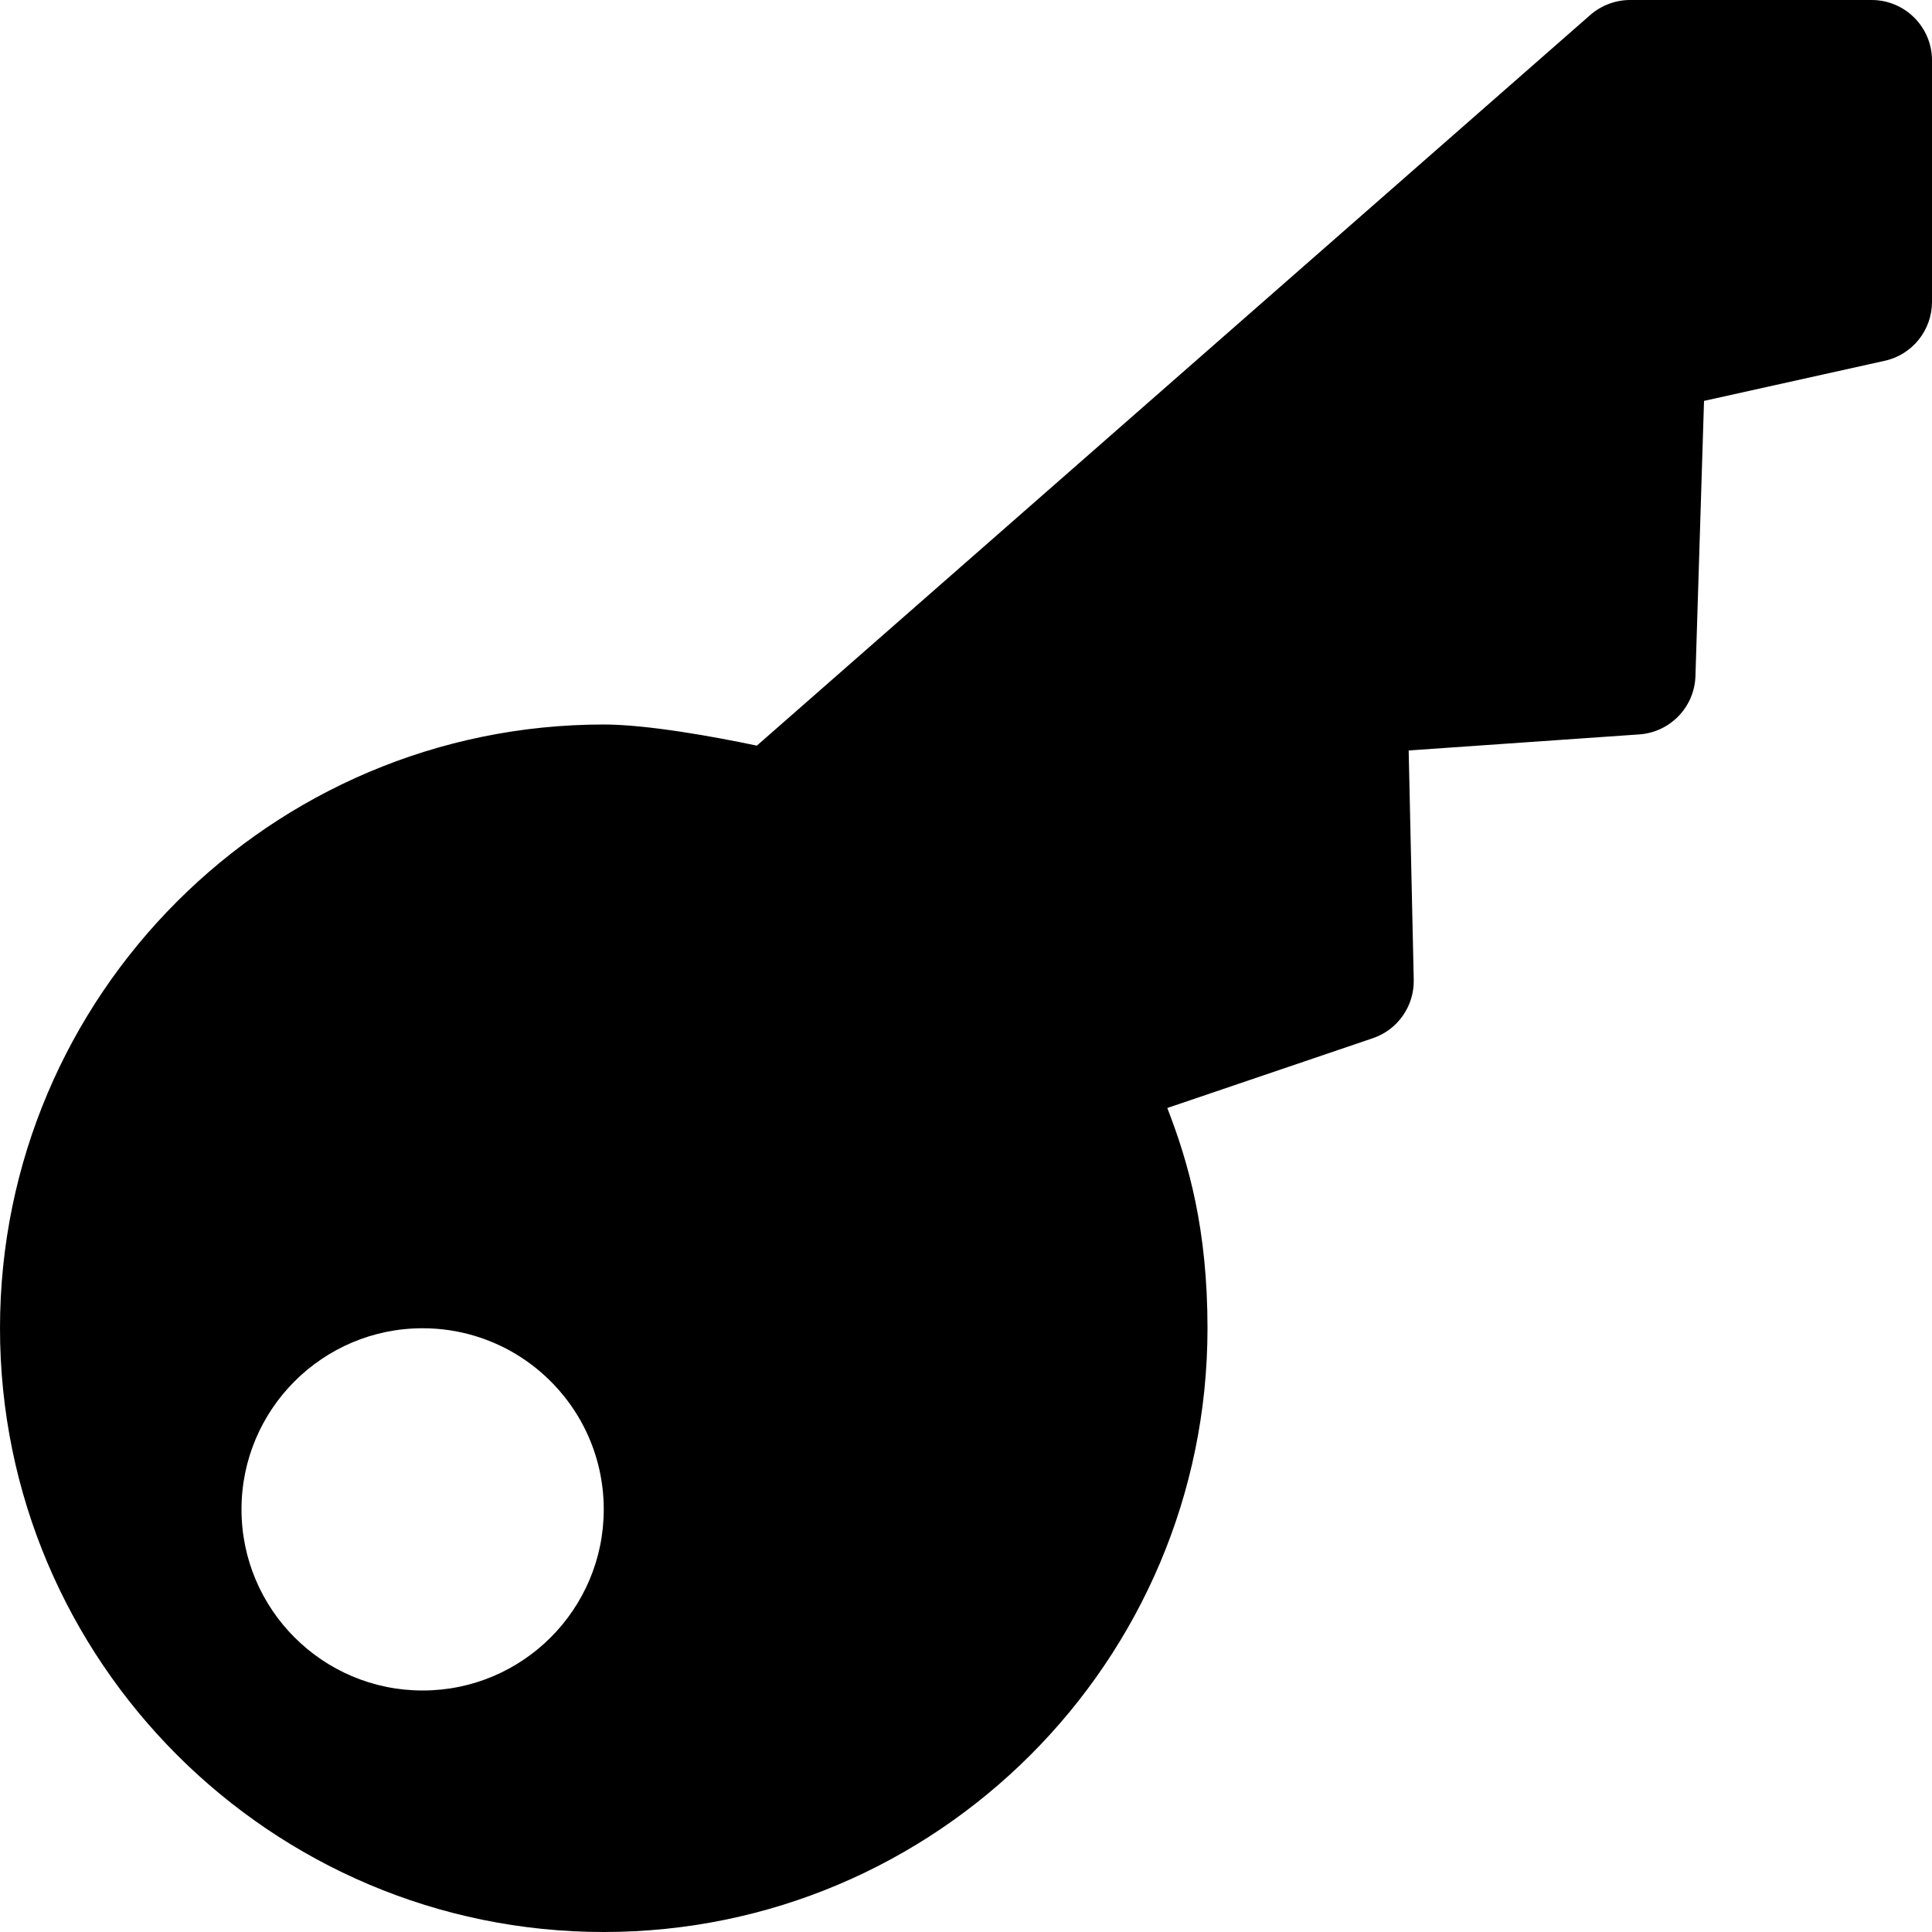
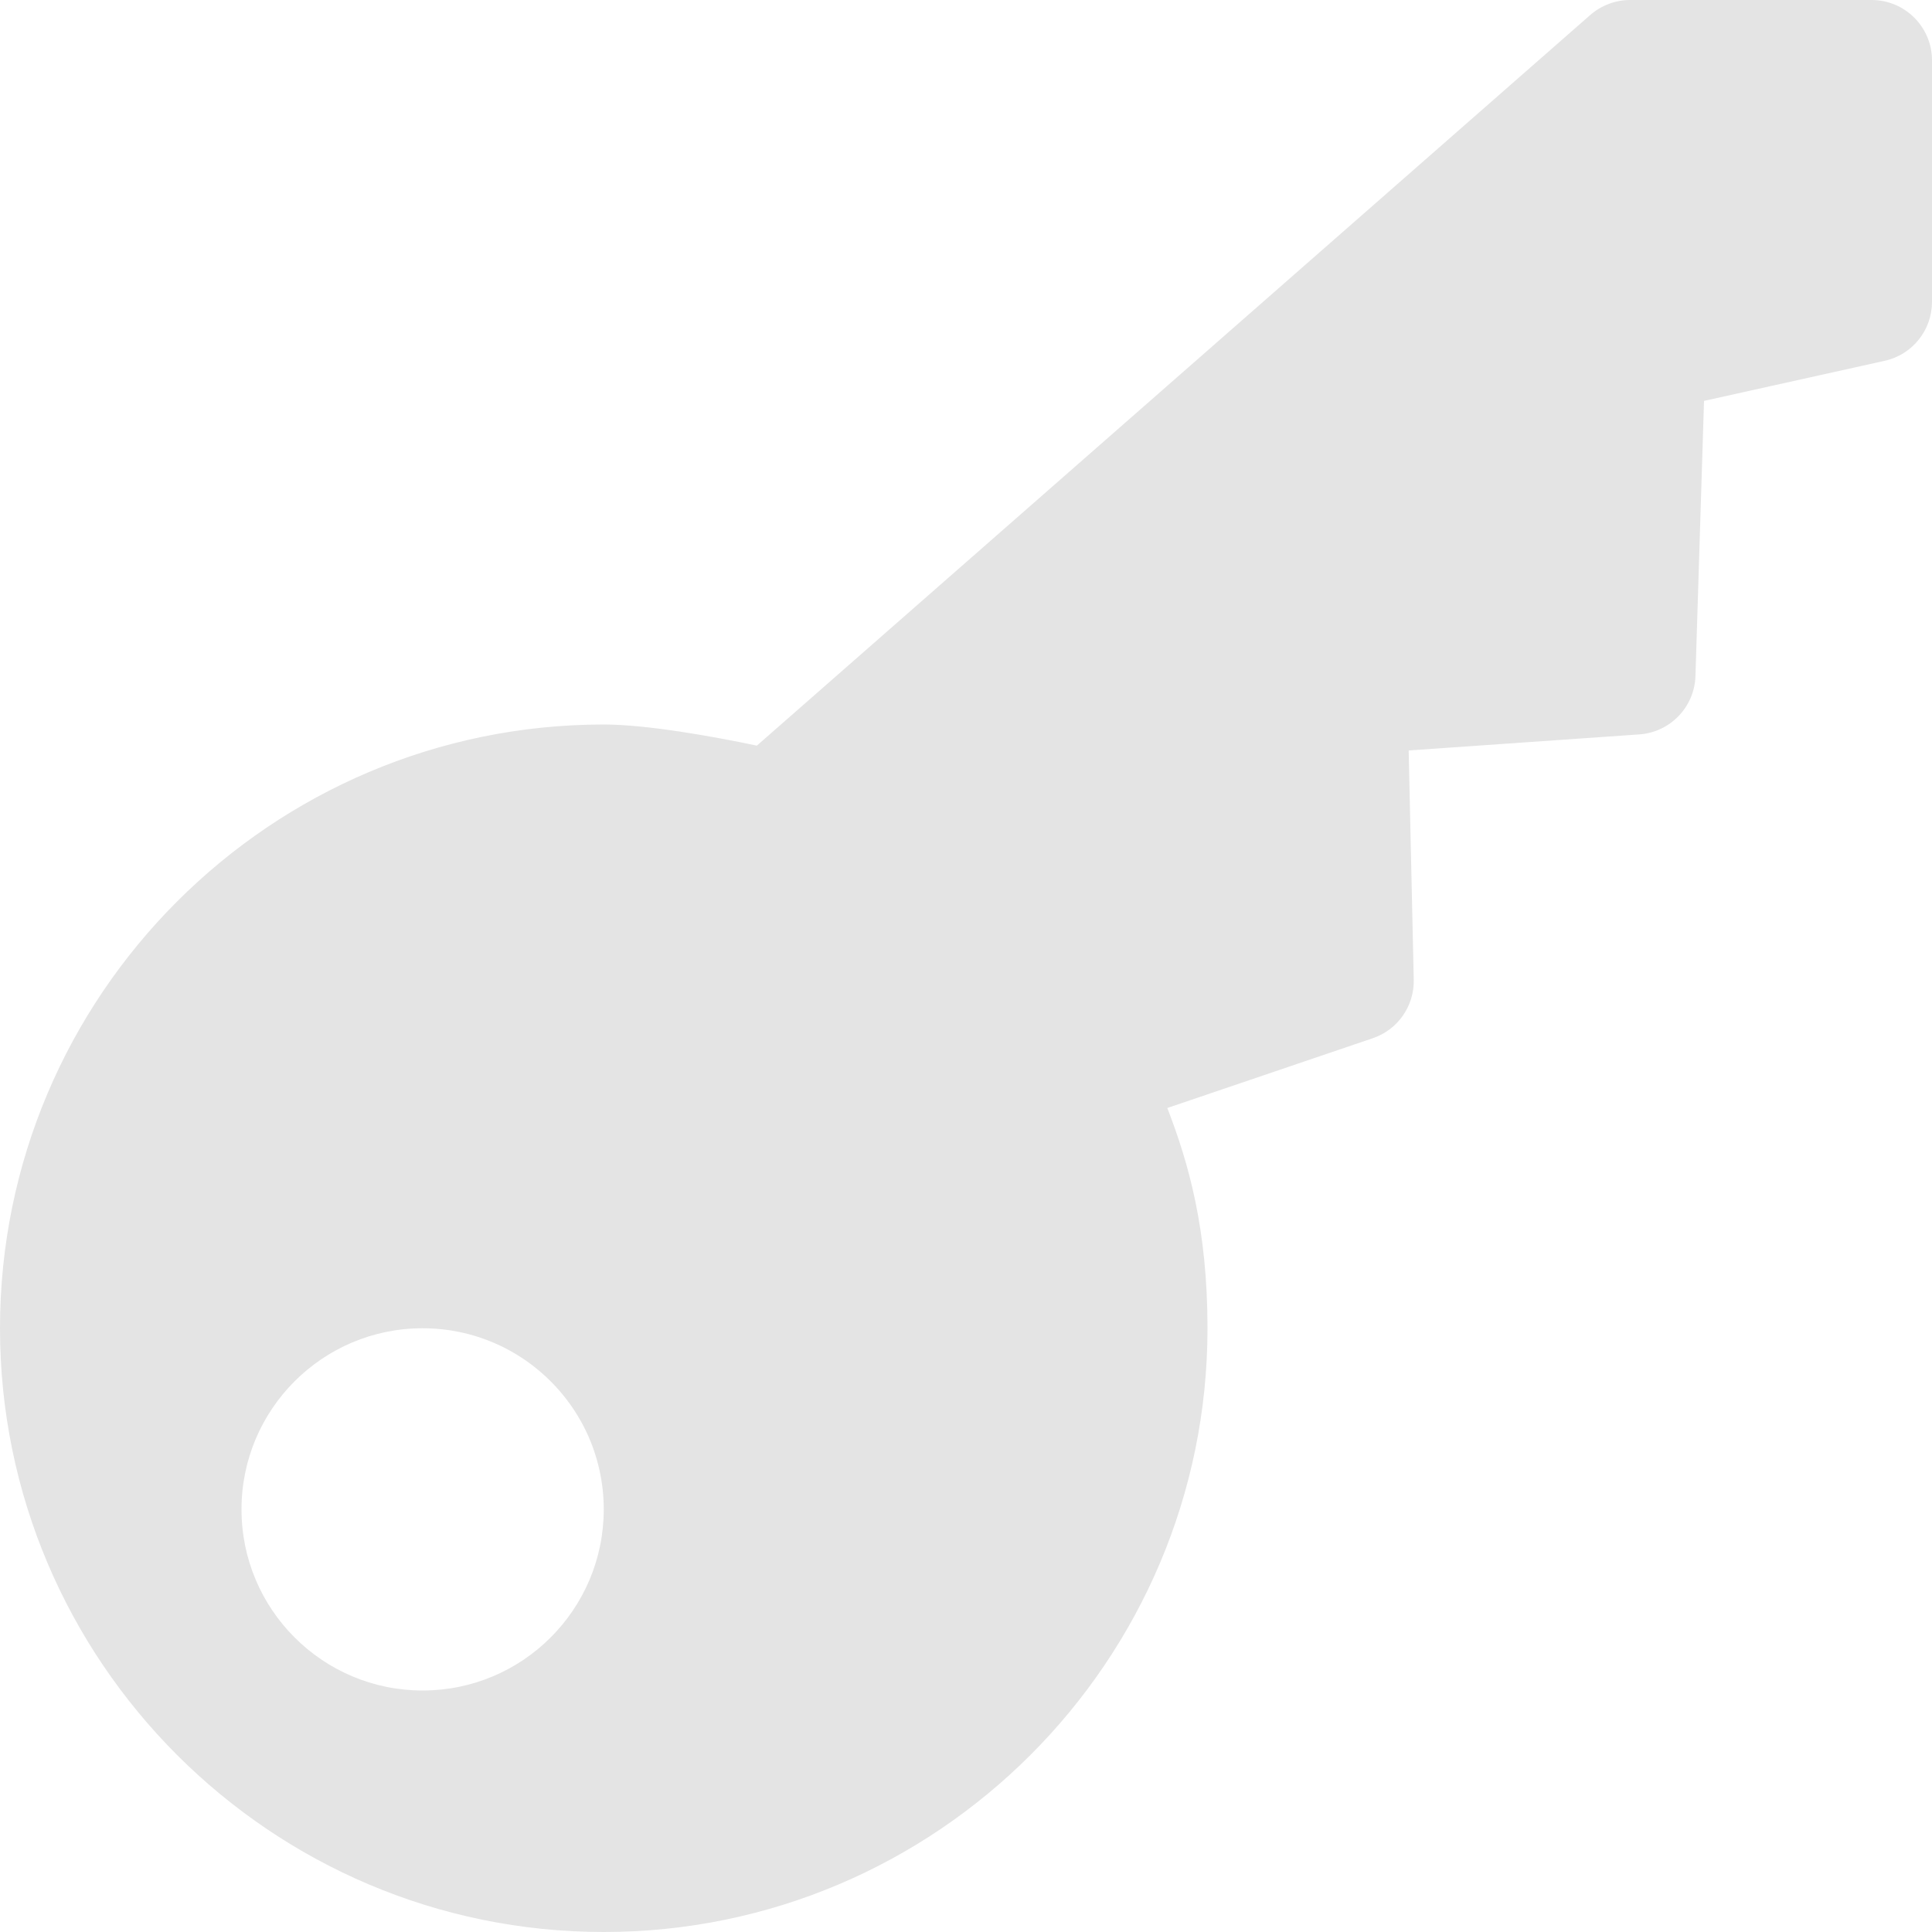
- <svg xmlns="http://www.w3.org/2000/svg" width="32" height="32" viewBox="0 0 32 32" fill="#000000">
+ <svg xmlns="http://www.w3.org/2000/svg" width="32" height="32" viewBox="0 0 32 32" fill="#e4e4e4">
  <g>
    <path d="M 31,0l-4,0 c-0.242,0-0.476,0.088-0.66,0.248L 12.536,12.35C 11.822,12.2, 10.718,12, 10,12c-5.514,0-10,4.486-10,10 s 4.486,10, 10,10s 10-4.486, 10-10c0-1.638-0.312-2.736-0.666-3.648l 3.404-1.156c 0.414-0.14, 0.688-0.534, 0.678-0.97l-0.084-3.796 l 3.82-0.266c 0.512-0.036, 0.914-0.454, 0.93-0.966l 0.142-4.558l 2.992-0.664C 31.674,5.876, 32,5.468, 32,5l0-4 C 32,0.448, 31.552,0, 31,0z M 7,22c 1.2,0, 2.236,0.706, 2.716,1.724C 9.898,24.112, 10,24.544, 10,25C 10,26.656, 8.656,28, 7,28 S 4,26.656, 4,25S 5.344,22, 7,22z" />
  </g>
</svg>
